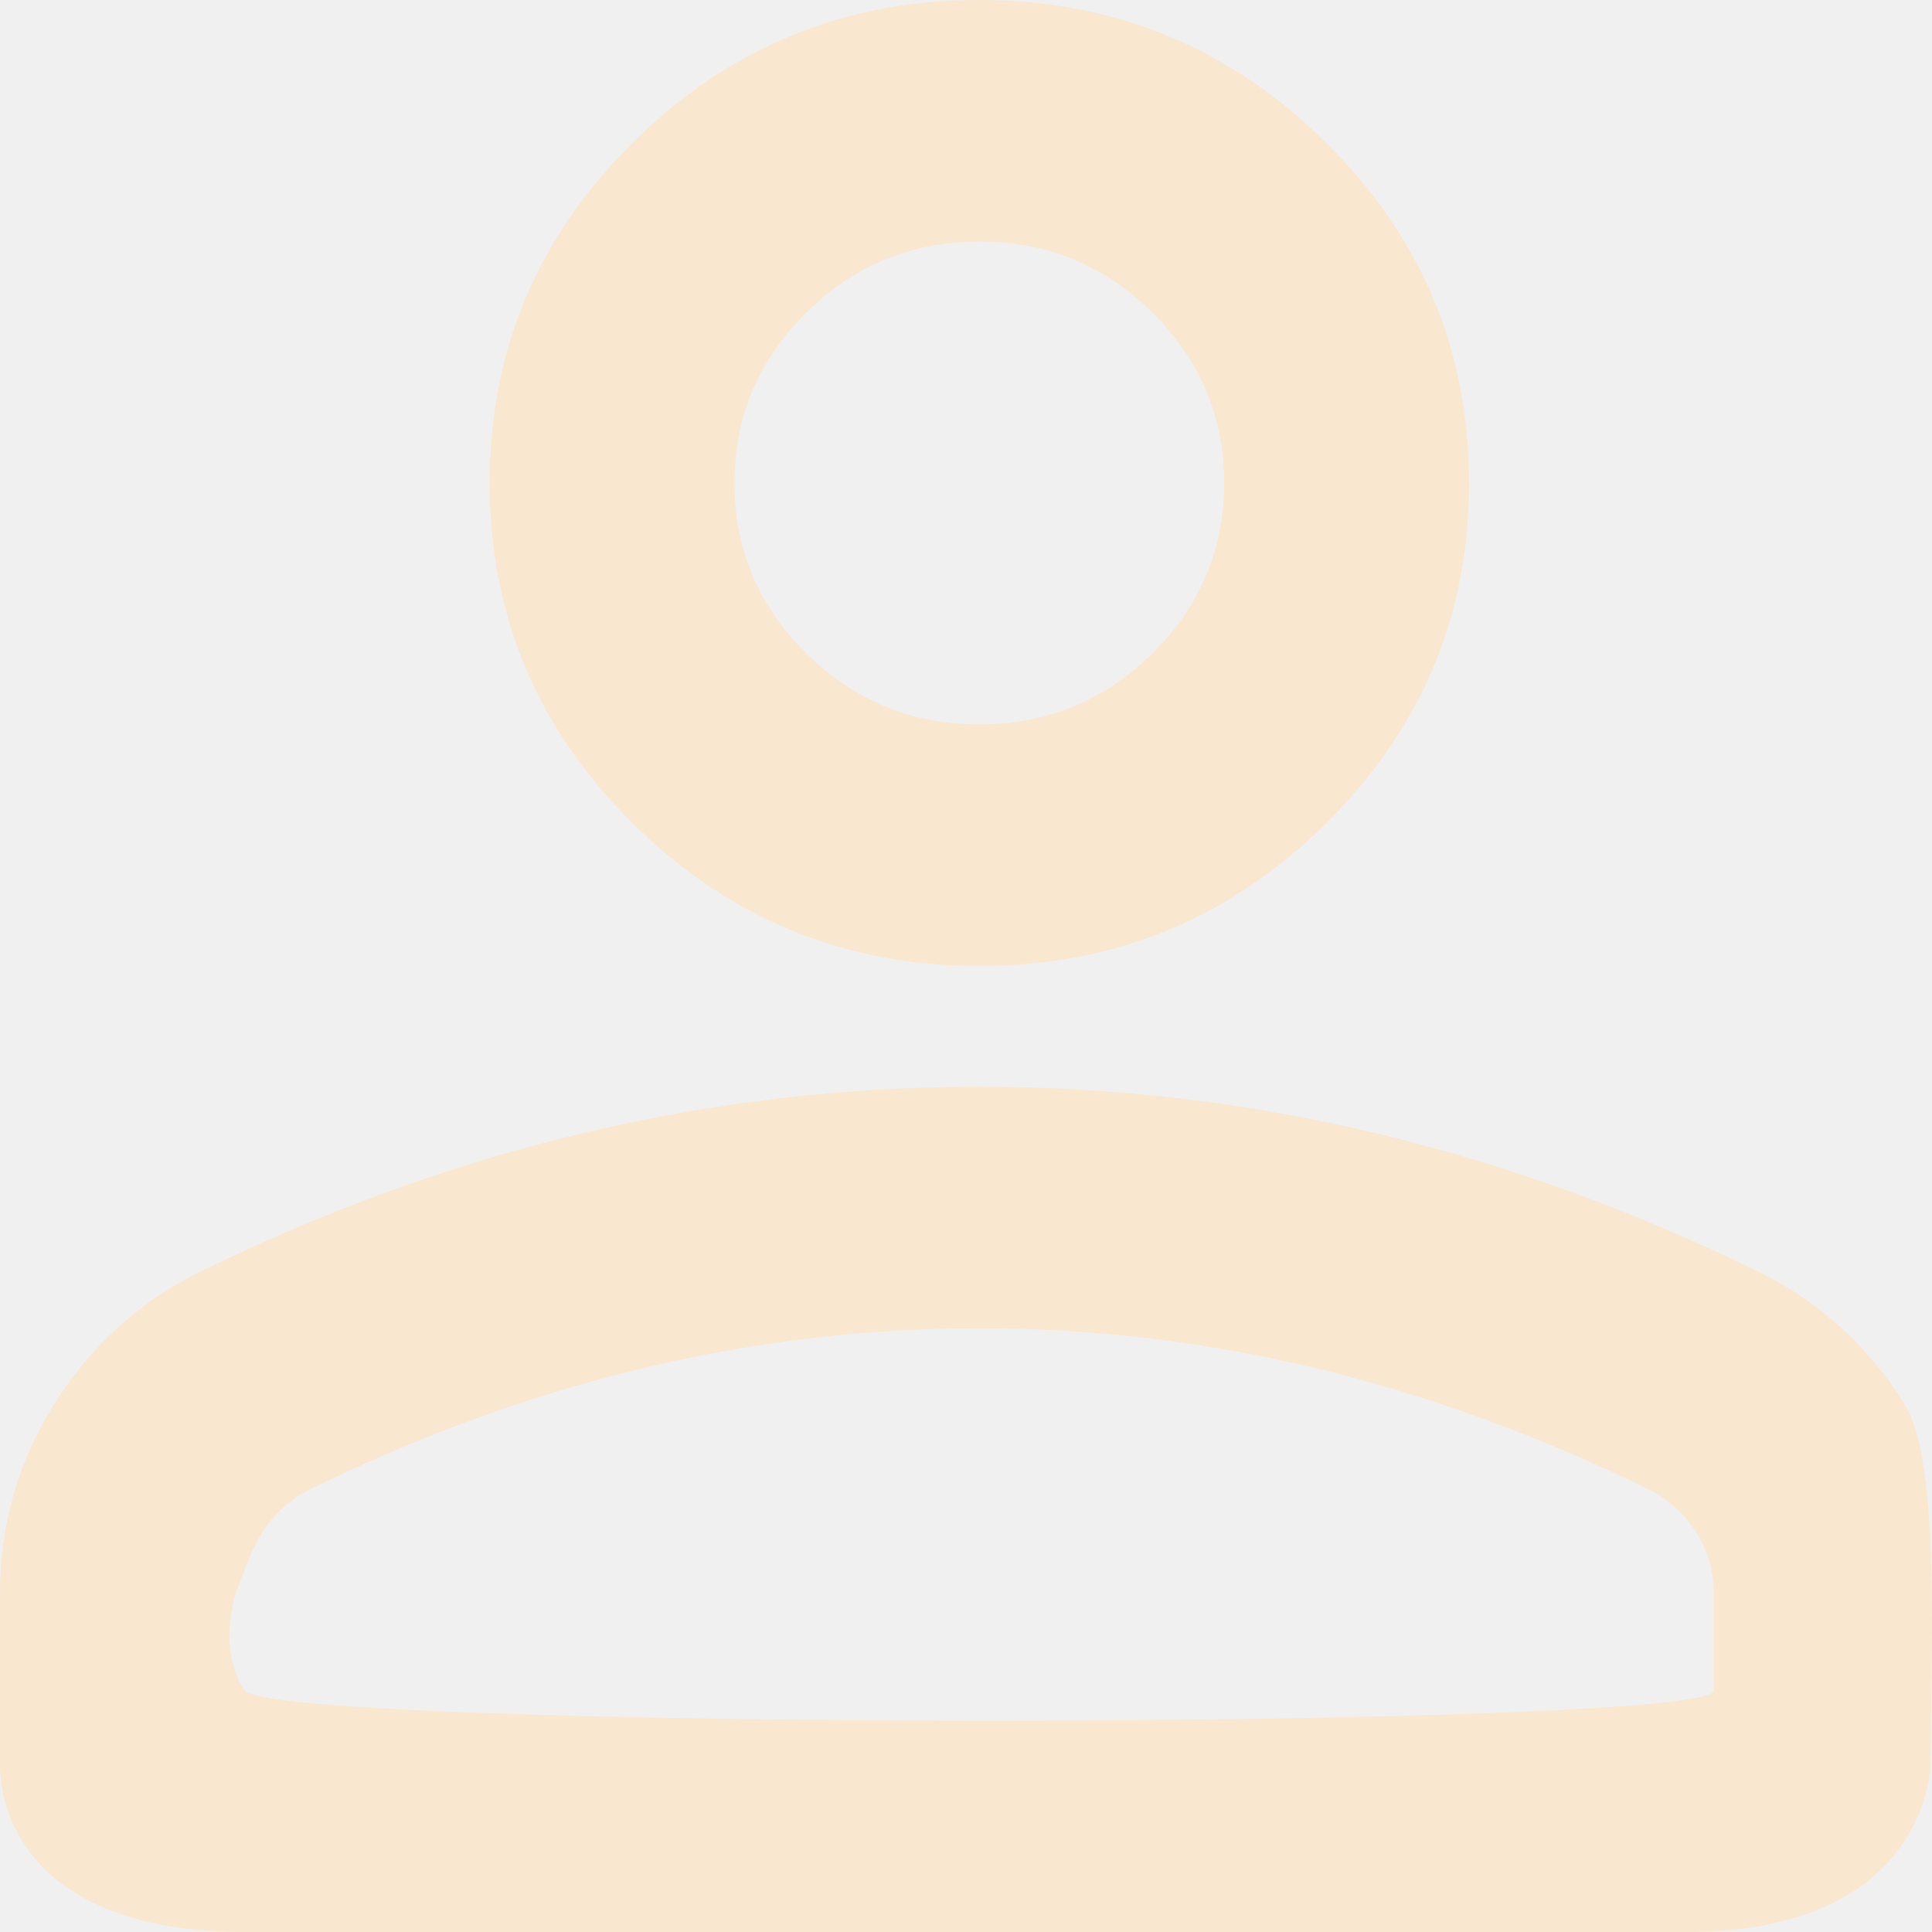
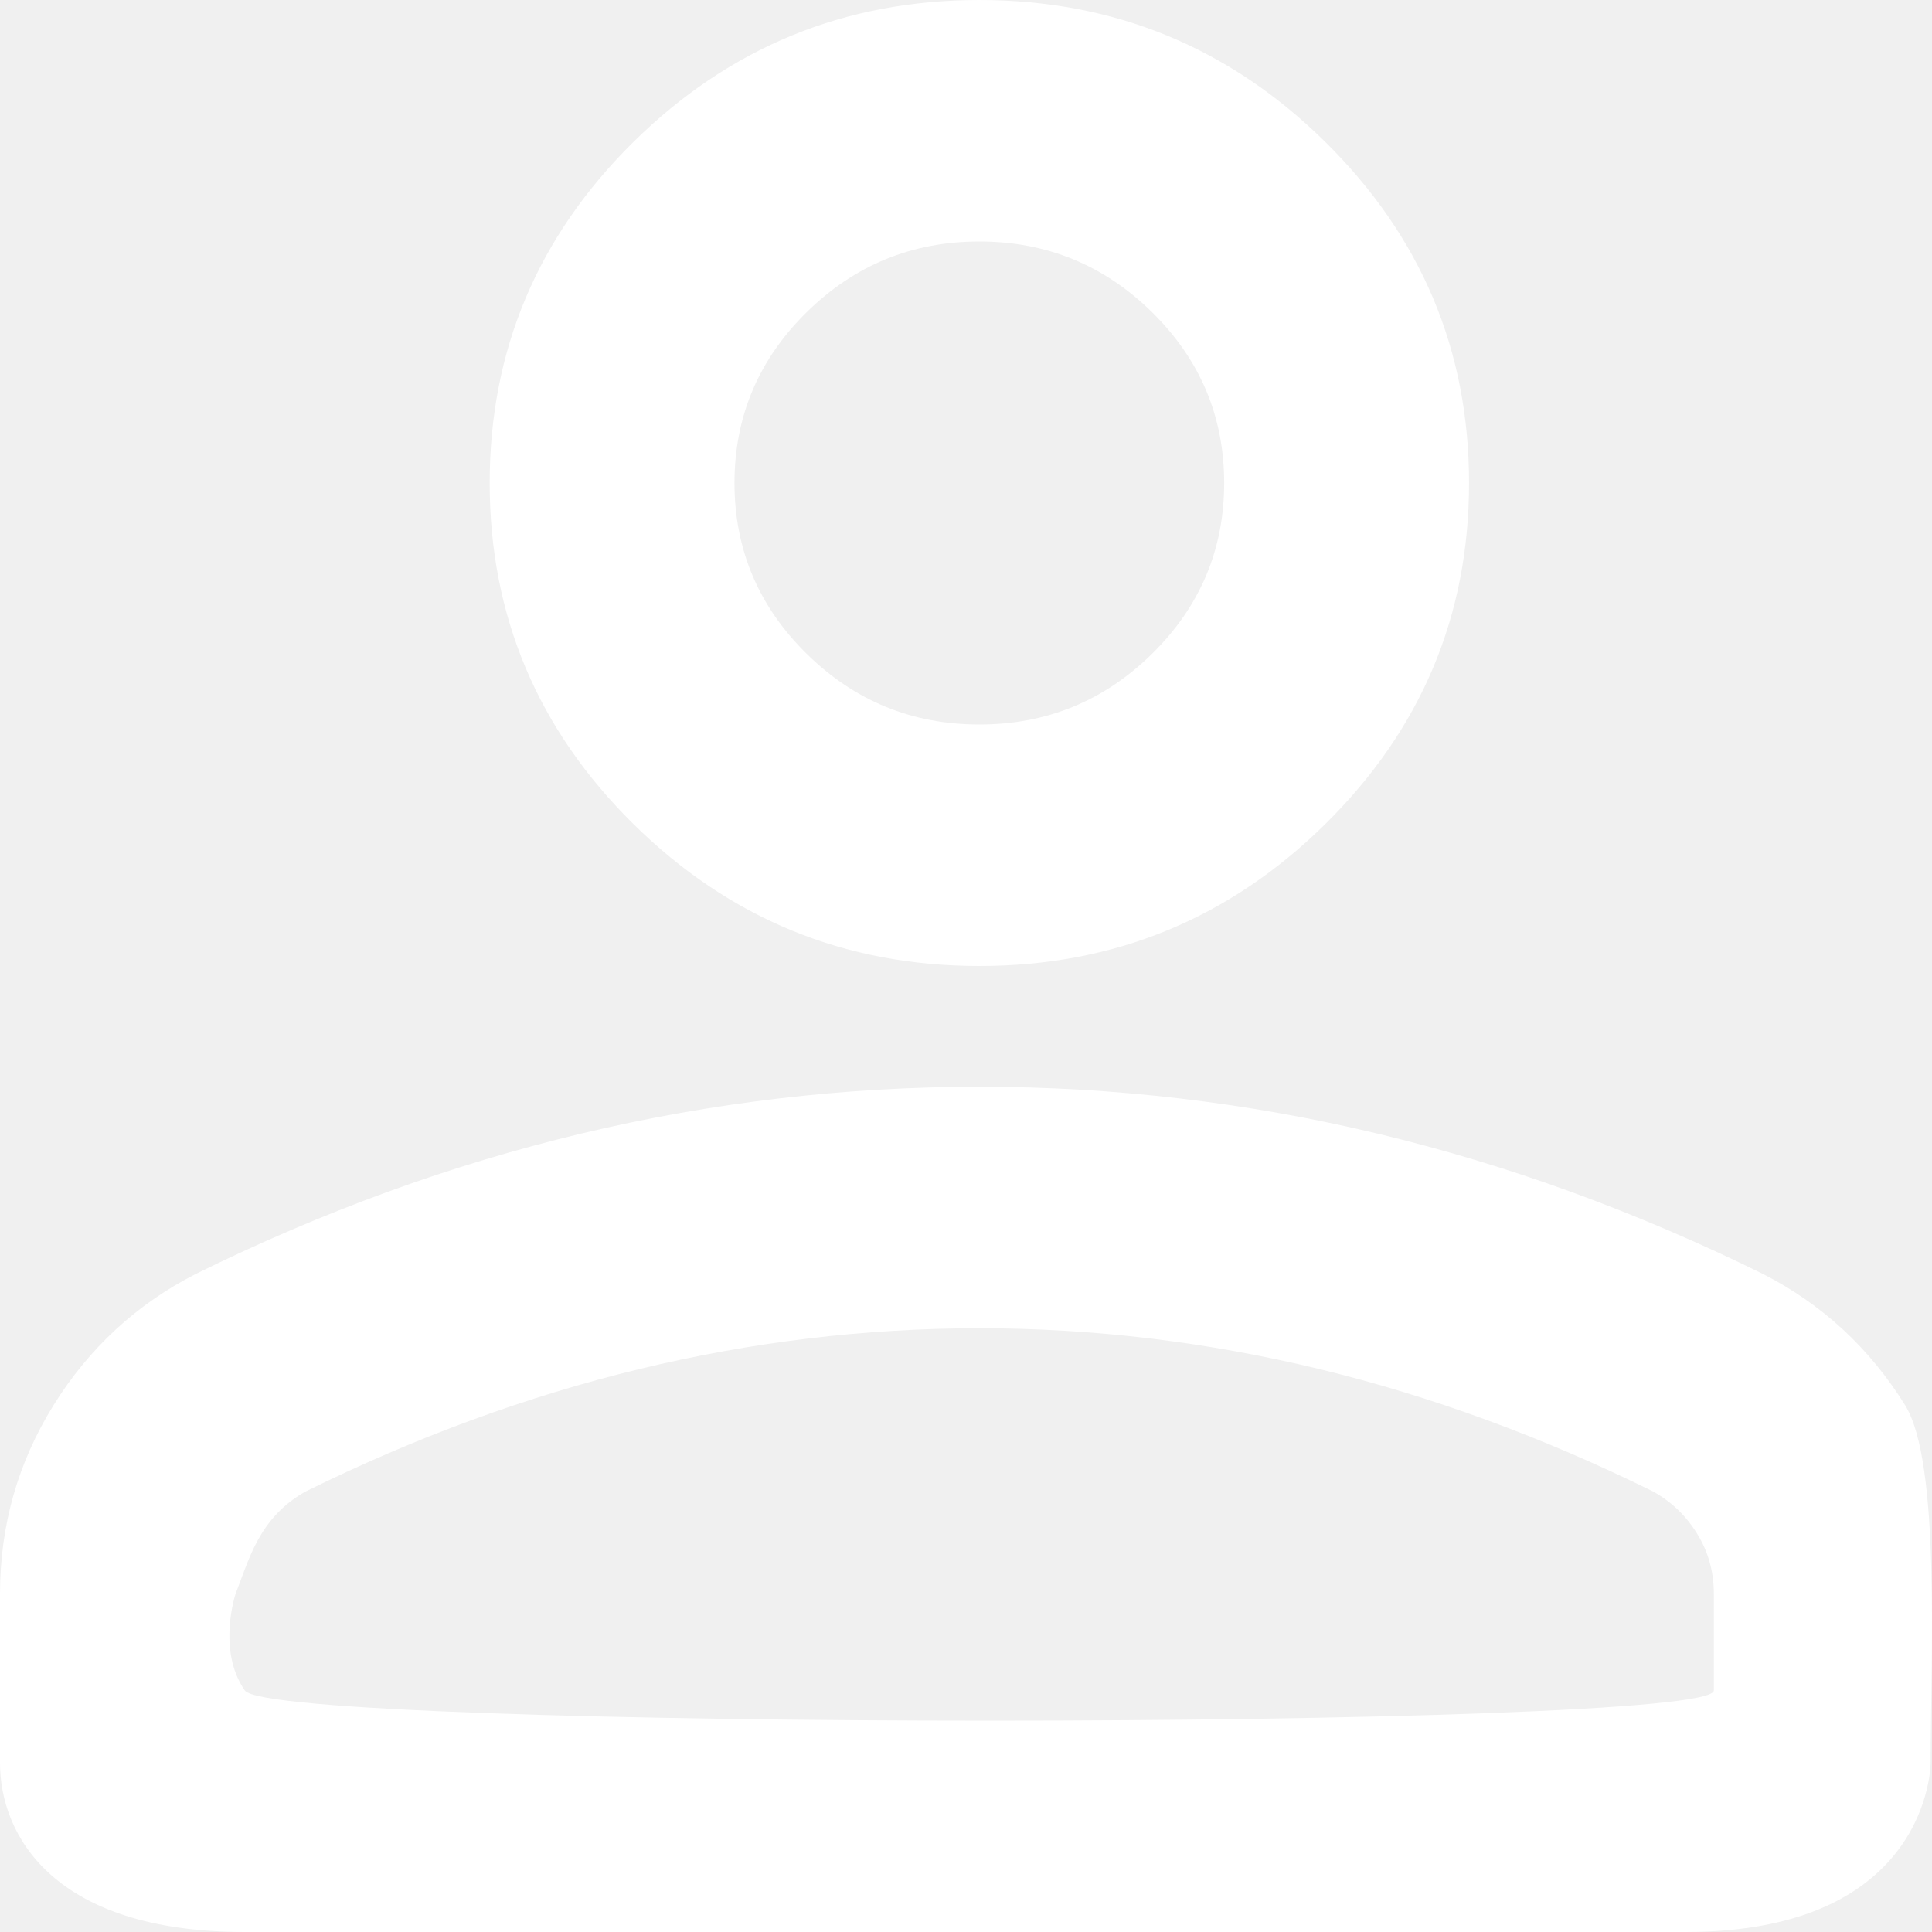
<svg xmlns="http://www.w3.org/2000/svg" width="24" height="24" viewBox="0 0 24 24" fill="none">
-   <path d="M12.166 12C10.493 12 9.061 11.412 7.87 10.238C6.679 9.062 6.083 7.65 6.083 6C6.083 4.35 6.679 2.938 7.87 1.762C9.061 0.588 10.493 0 12.166 0C13.839 0 15.271 0.588 16.462 1.762C17.653 2.938 18.249 4.35 18.249 6C18.249 7.65 17.653 9.062 16.462 10.238C15.271 11.412 13.839 12 12.166 12ZM3.041 24C0.666 24 -5.28017e-05 22.8 3.14031e-09 21.9C4.81169e-05 21.08 3.14031e-09 19.8 3.14031e-09 19.8C3.14031e-09 18.95 0.222 18.169 0.665 17.456C1.109 16.744 1.698 16.2 2.433 15.825C4.005 15.05 5.601 14.469 7.223 14.081C8.846 13.694 10.493 13.5 12.166 13.5C13.839 13.5 15.486 13.694 17.108 14.081C18.73 14.469 20.327 15.05 21.899 15.825C22.634 16.2 23.223 16.744 23.666 17.456C24.11 18.169 23.983 20.625 23.983 21.9C23.983 21.9 23.983 24 20.942 24C17.9 24 5.417 24 3.041 24ZM3.041 21C3.39 21.5 21.29 21.5 21.29 21C21.29 20.5 21.29 19.8 21.29 19.8C21.29 19.525 21.221 19.275 21.081 19.05C20.942 18.825 20.758 18.65 20.53 18.525C19.161 17.85 17.78 17.344 16.386 17.006C14.992 16.669 13.585 16.5 12.166 16.5C10.746 16.5 9.34 16.669 7.946 17.006C6.552 17.344 5.17 17.85 3.802 18.525C3.574 18.65 3.39 18.825 3.251 19.05C3.111 19.275 3.041 19.5 2.926 19.8C2.926 19.8 2.693 20.5 3.041 21ZM12.166 9C13.002 9 13.718 8.706 14.314 8.119C14.909 7.531 15.207 6.825 15.207 6C15.207 5.175 14.909 4.469 14.314 3.881C13.718 3.294 13.002 3 12.166 3C11.329 3 10.614 3.294 10.018 3.881C9.422 4.469 9.124 5.175 9.124 6C9.124 6.825 9.422 7.531 10.018 8.119C10.614 8.706 11.329 9 12.166 9Z" fill="#F9E7CF" />
+   <path d="M12.166 12C10.493 12 9.061 11.412 7.87 10.238C6.679 9.062 6.083 7.65 6.083 6C6.083 4.35 6.679 2.938 7.87 1.762C9.061 0.588 10.493 0 12.166 0C13.839 0 15.271 0.588 16.462 1.762C17.653 2.938 18.249 4.35 18.249 6C18.249 7.65 17.653 9.062 16.462 10.238C15.271 11.412 13.839 12 12.166 12ZM3.041 24C0.666 24 -5.28017e-05 22.8 3.14031e-09 21.9C4.81169e-05 21.08 3.14031e-09 19.8 3.14031e-09 19.8C3.14031e-09 18.95 0.222 18.169 0.665 17.456C1.109 16.744 1.698 16.2 2.433 15.825C4.005 15.05 5.601 14.469 7.223 14.081C8.846 13.694 10.493 13.5 12.166 13.5C13.839 13.5 15.486 13.694 17.108 14.081C18.73 14.469 20.327 15.05 21.899 15.825C22.634 16.2 23.223 16.744 23.666 17.456C24.11 18.169 23.983 20.625 23.983 21.9C23.983 21.9 23.983 24 20.942 24C17.9 24 5.417 24 3.041 24ZM3.041 21C3.39 21.5 21.29 21.5 21.29 21C21.29 20.5 21.29 19.8 21.29 19.8C21.29 19.525 21.221 19.275 21.081 19.05C20.942 18.825 20.758 18.65 20.53 18.525C19.161 17.85 17.78 17.344 16.386 17.006C14.992 16.669 13.585 16.5 12.166 16.5C10.746 16.5 9.34 16.669 7.946 17.006C6.552 17.344 5.17 17.85 3.802 18.525C3.574 18.65 3.39 18.825 3.251 19.05C3.111 19.275 3.041 19.5 2.926 19.8C2.926 19.8 2.693 20.5 3.041 21ZM12.166 9C13.002 9 13.718 8.706 14.314 8.119C14.909 7.531 15.207 6.825 15.207 6C15.207 5.175 14.909 4.469 14.314 3.881C13.718 3.294 13.002 3 12.166 3C11.329 3 10.614 3.294 10.018 3.881C9.422 4.469 9.124 5.175 9.124 6C9.124 6.825 9.422 7.531 10.018 8.119C10.614 8.706 11.329 9 12.166 9Z" fill="white" />
</svg>
